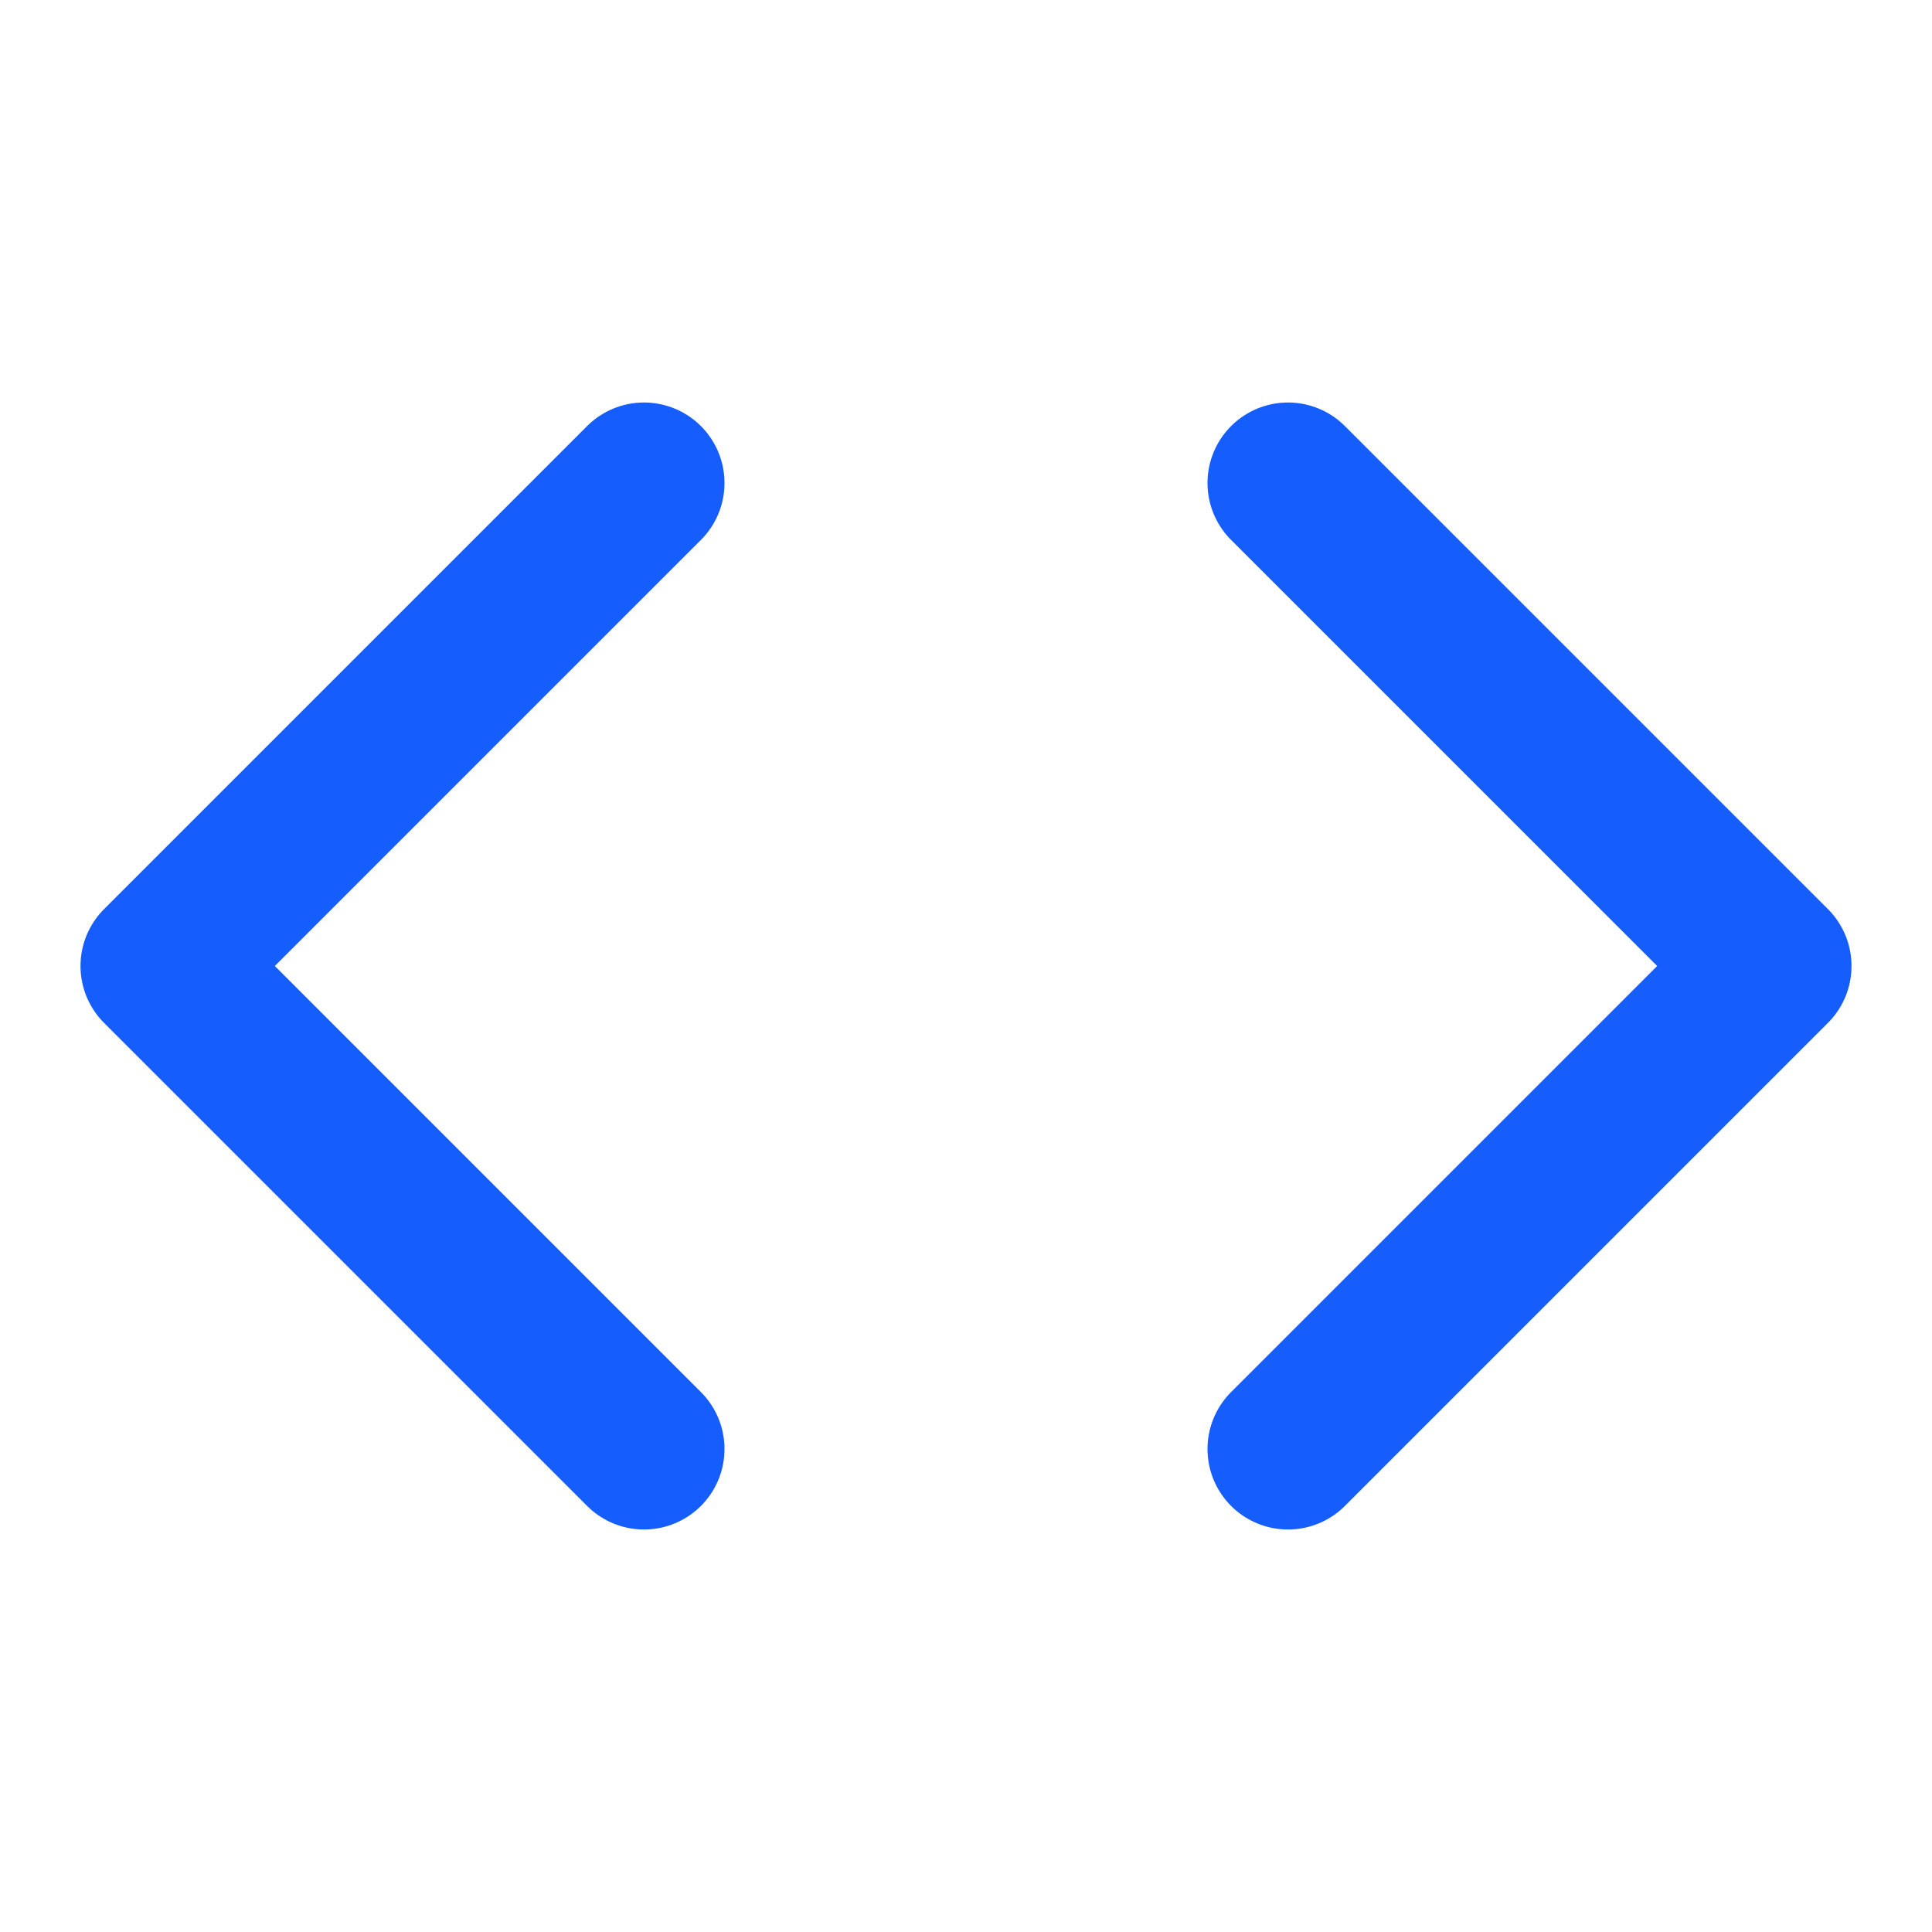
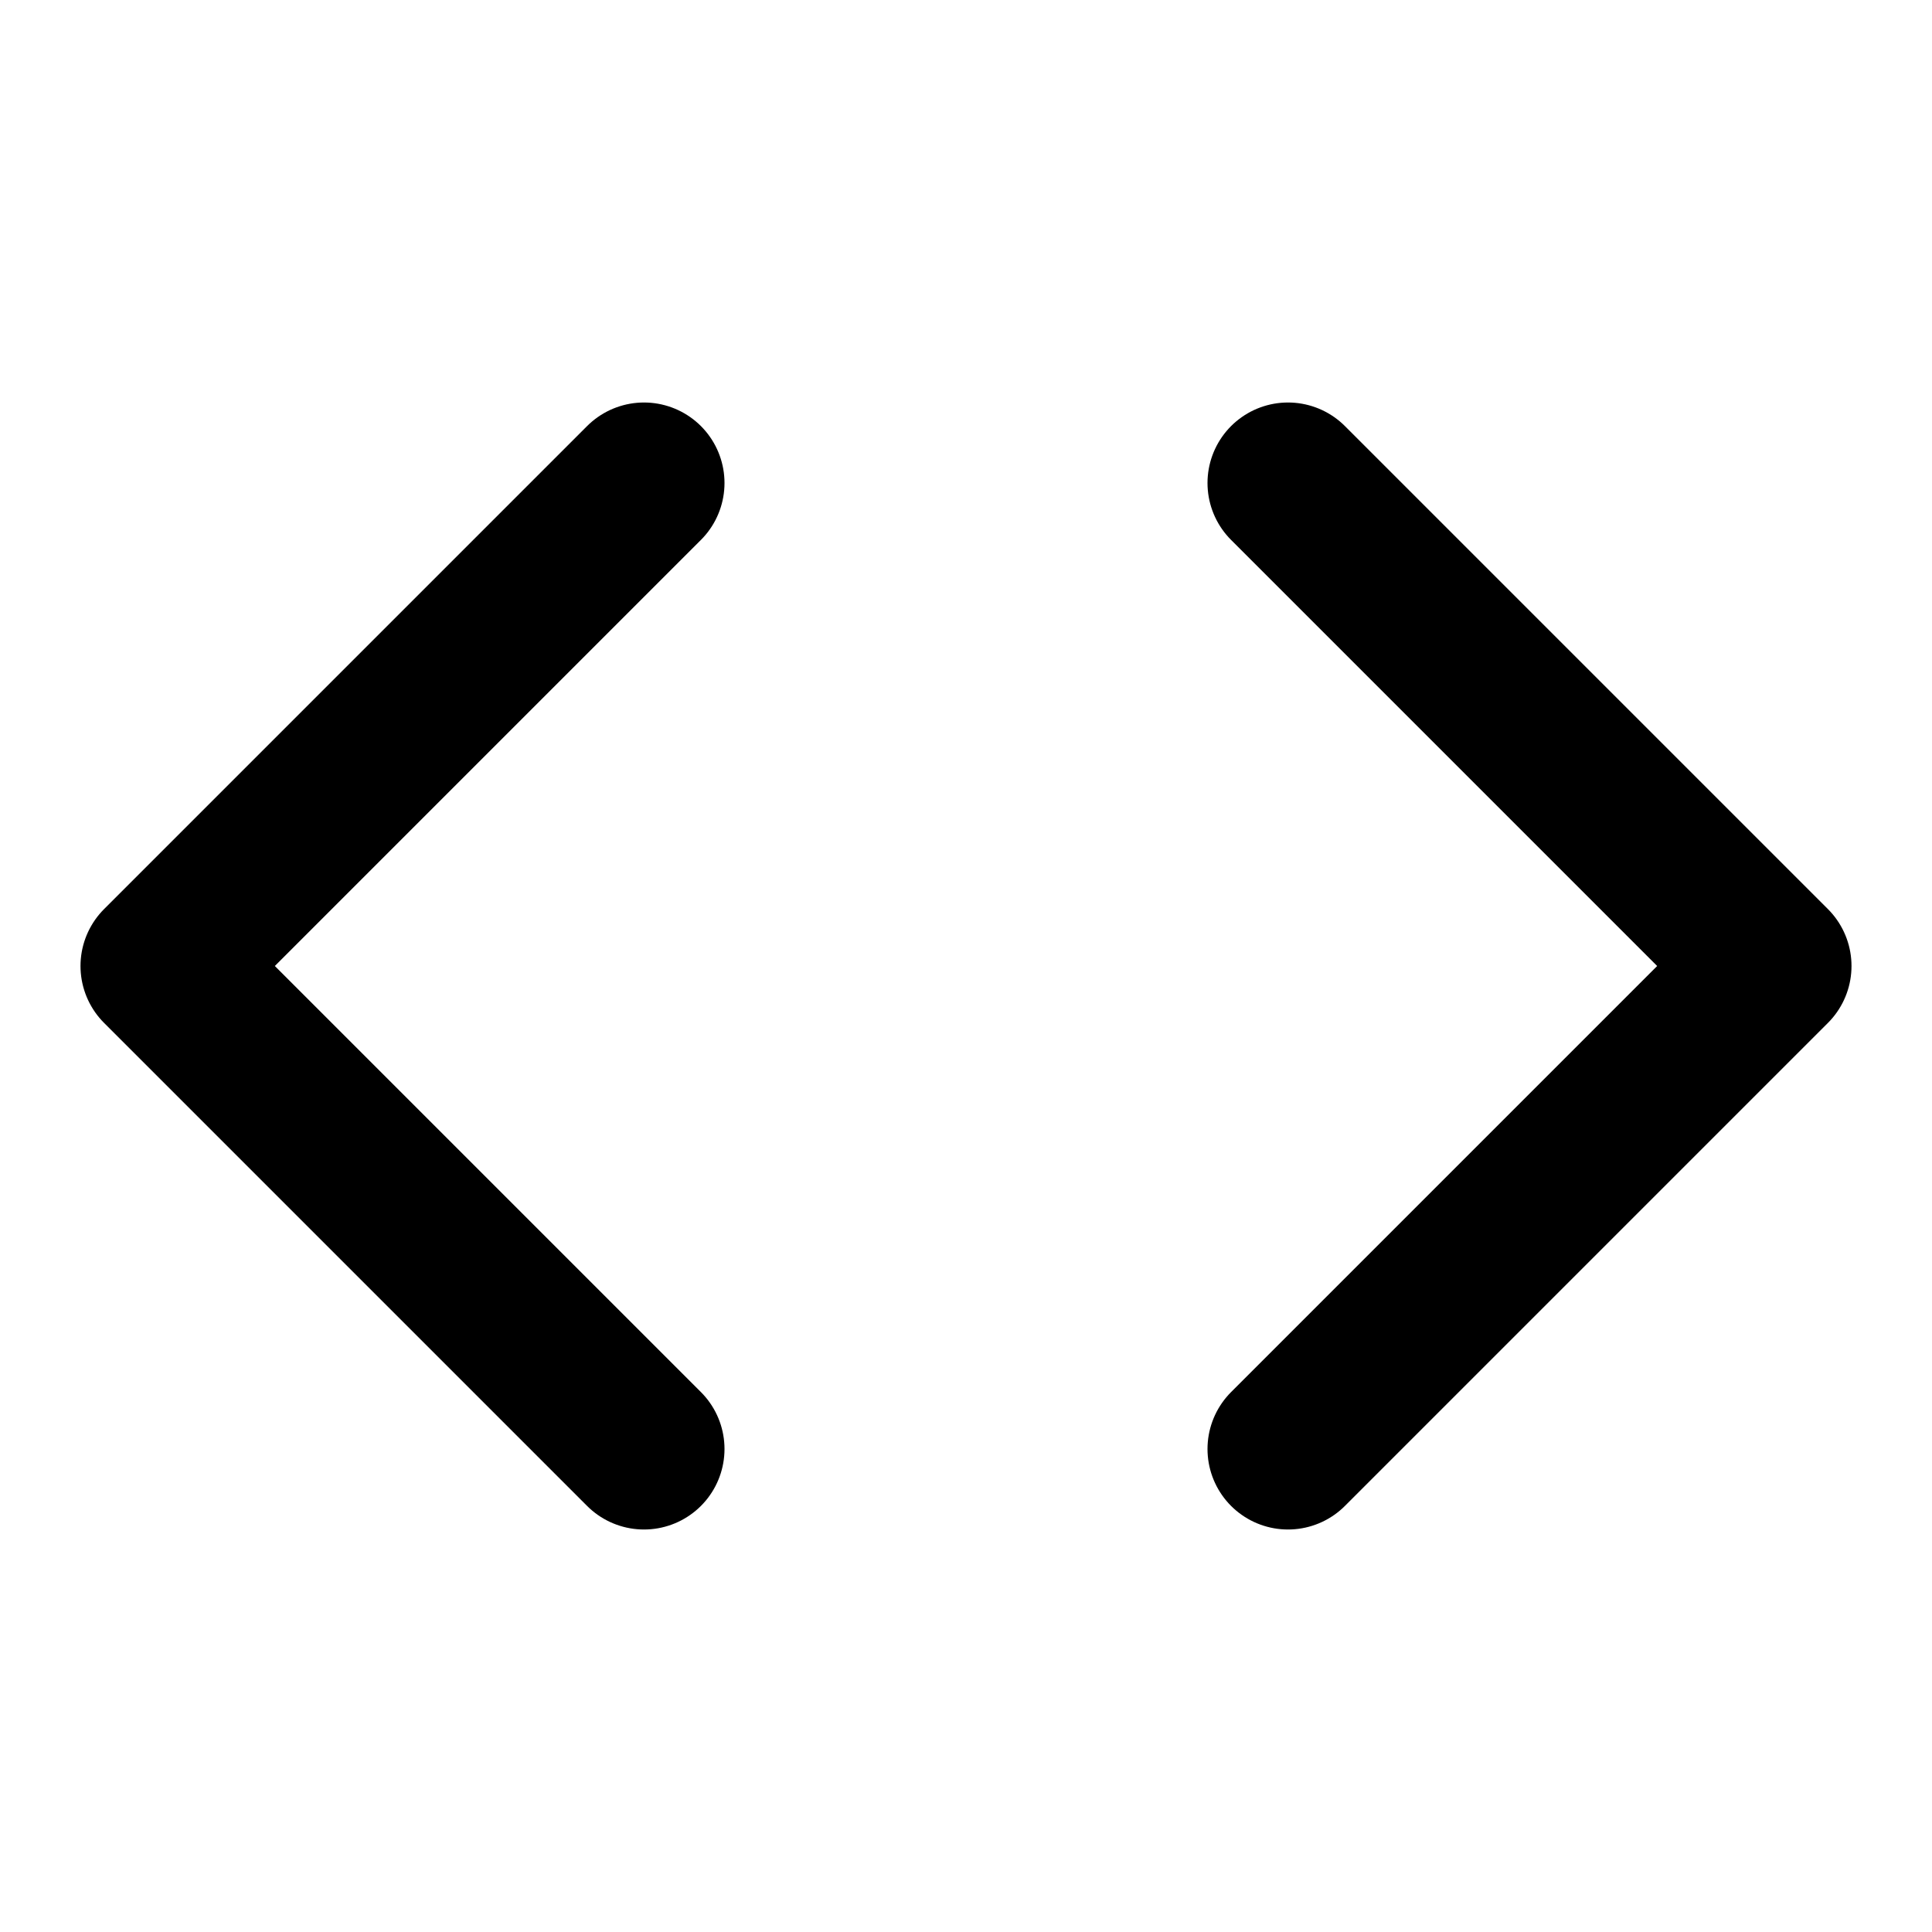
<svg xmlns="http://www.w3.org/2000/svg" width="24" height="24" viewBox="0 0 24 24" fill="none">
-   <path d="M16 18L22 12L16 6" stroke="#155DFC" stroke-width="2" stroke-linecap="round" stroke-linejoin="round" />
-   <path d="M8 6L2 12L8 18" stroke="#155DFC" stroke-width="2" stroke-linecap="round" stroke-linejoin="round" />
+   <path d="M16 18L22 12L16 6" stroke="currentColor" stroke-width="2" stroke-linecap="round" stroke-linejoin="round" />
+   <path d="M8 6L2 12L8 18" stroke="currentColor" stroke-width="2" stroke-linecap="round" stroke-linejoin="round" />
</svg>
